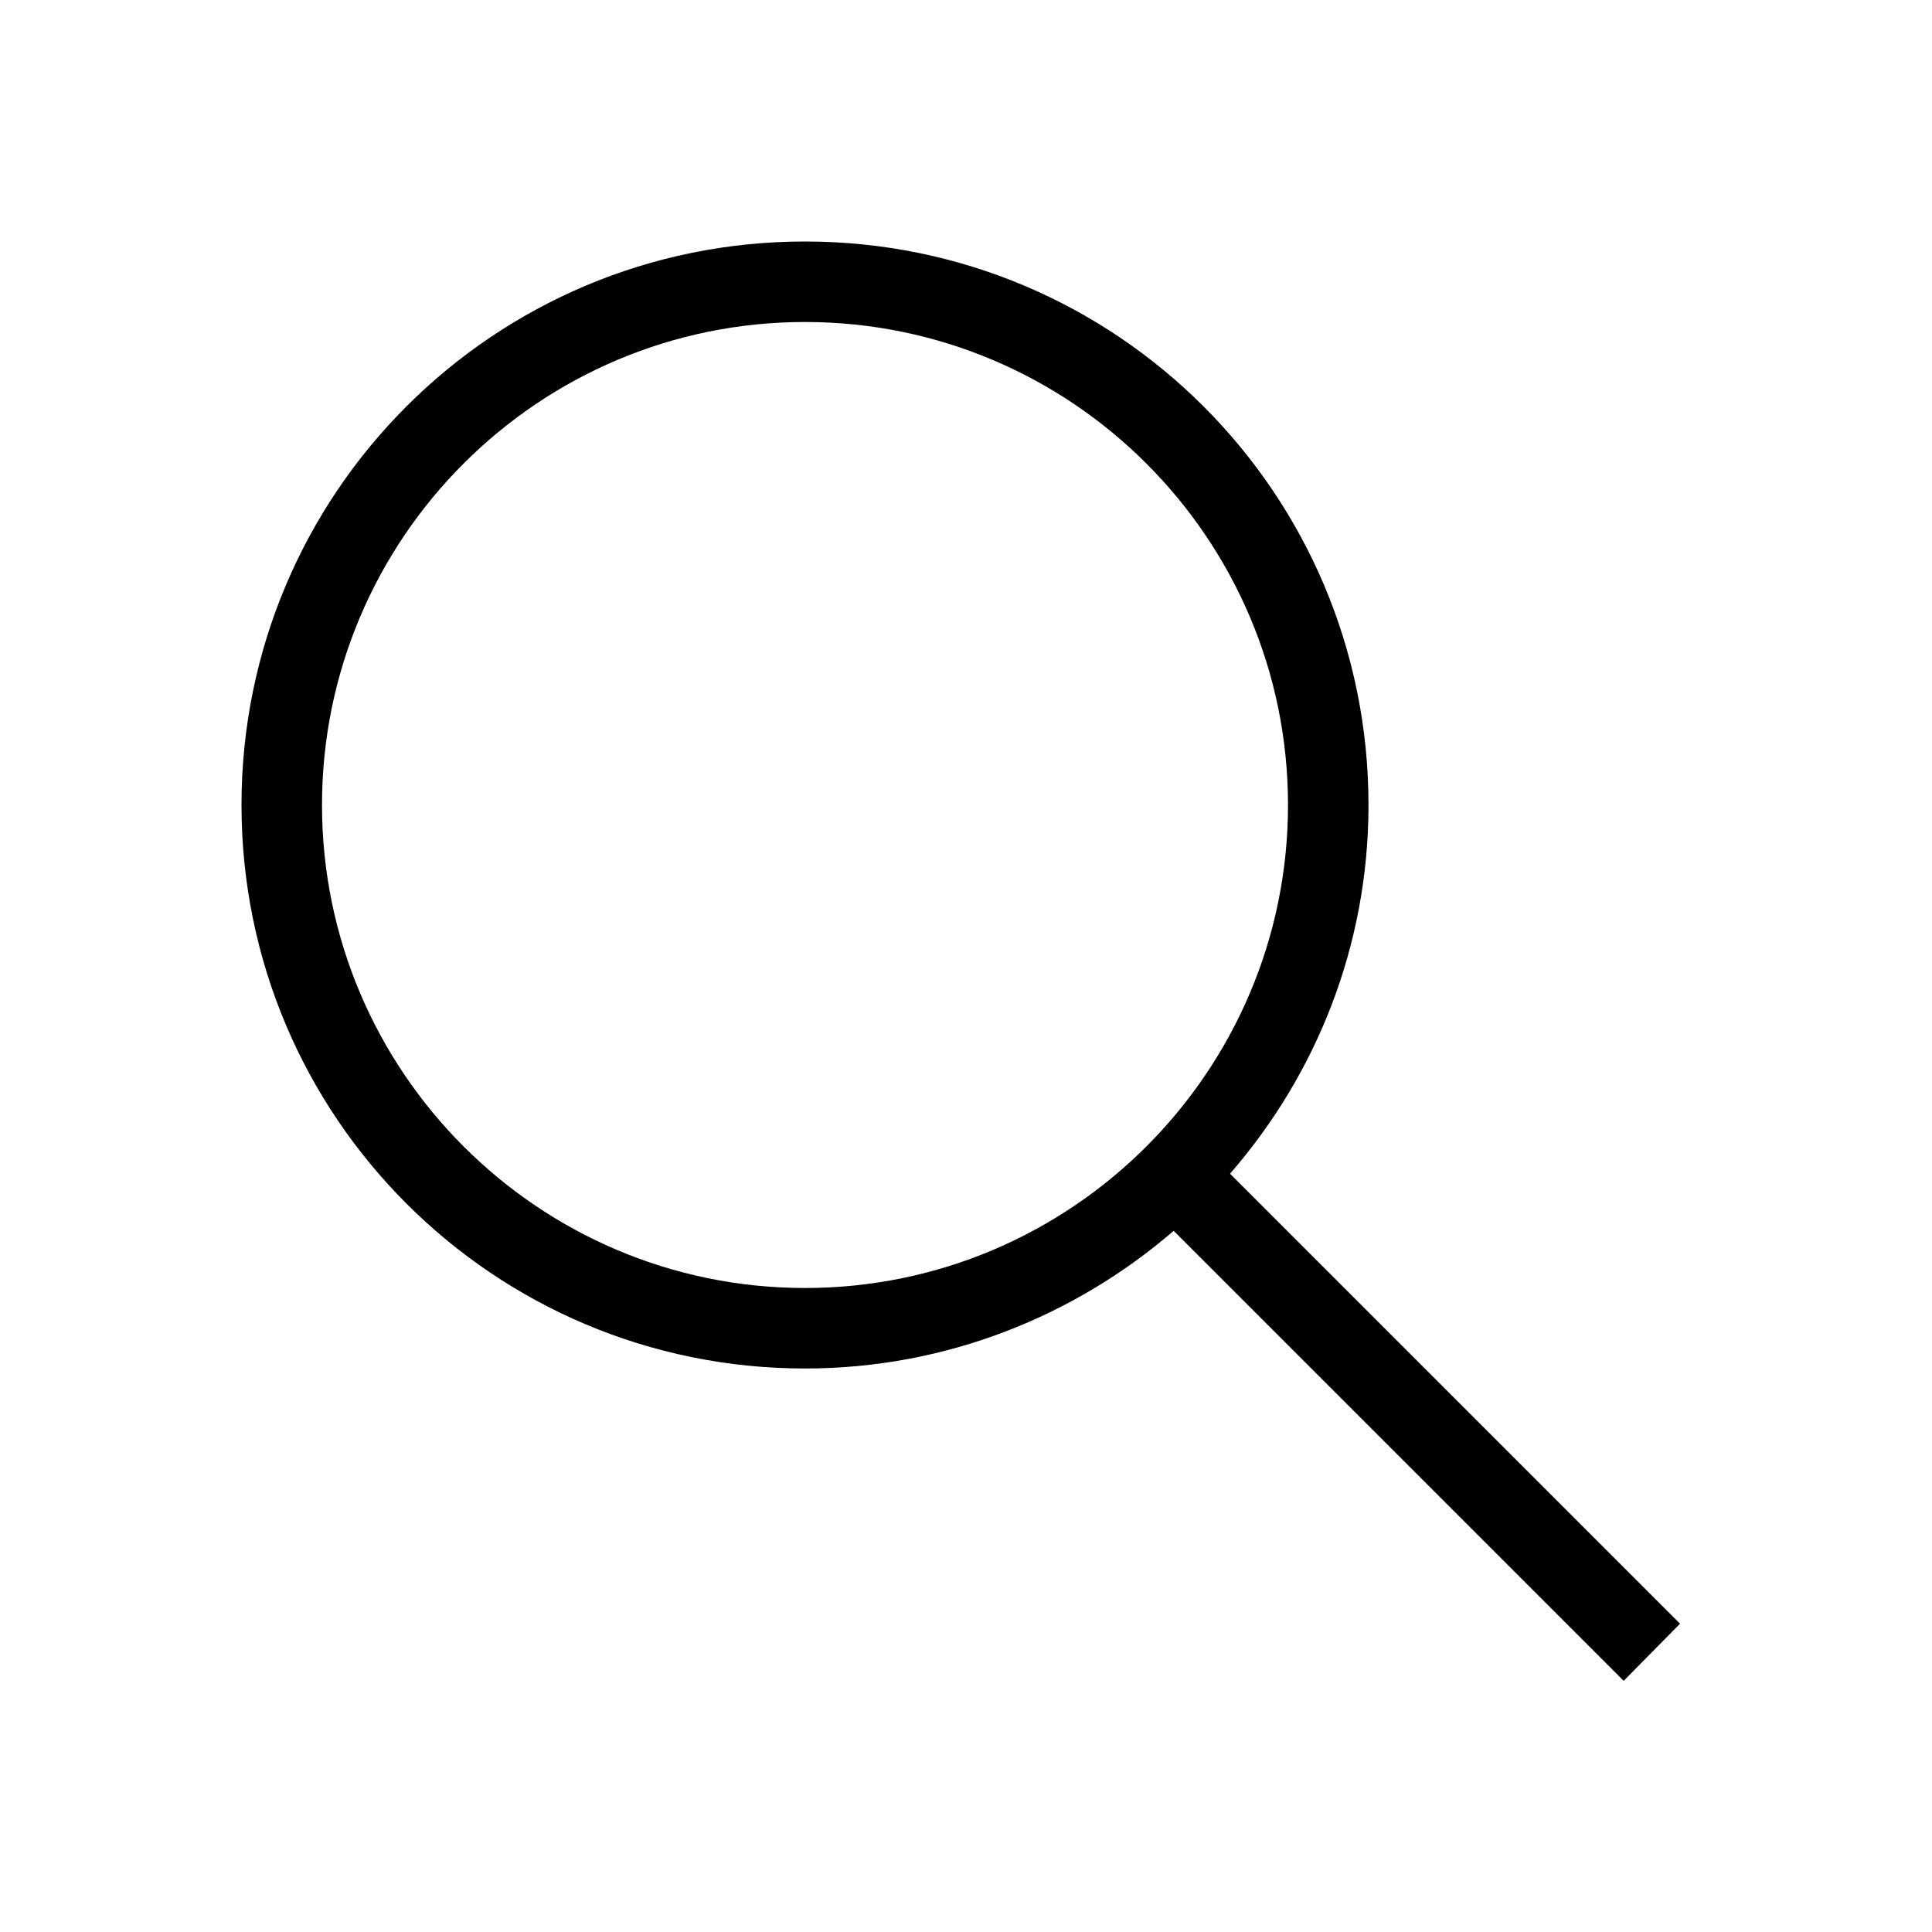
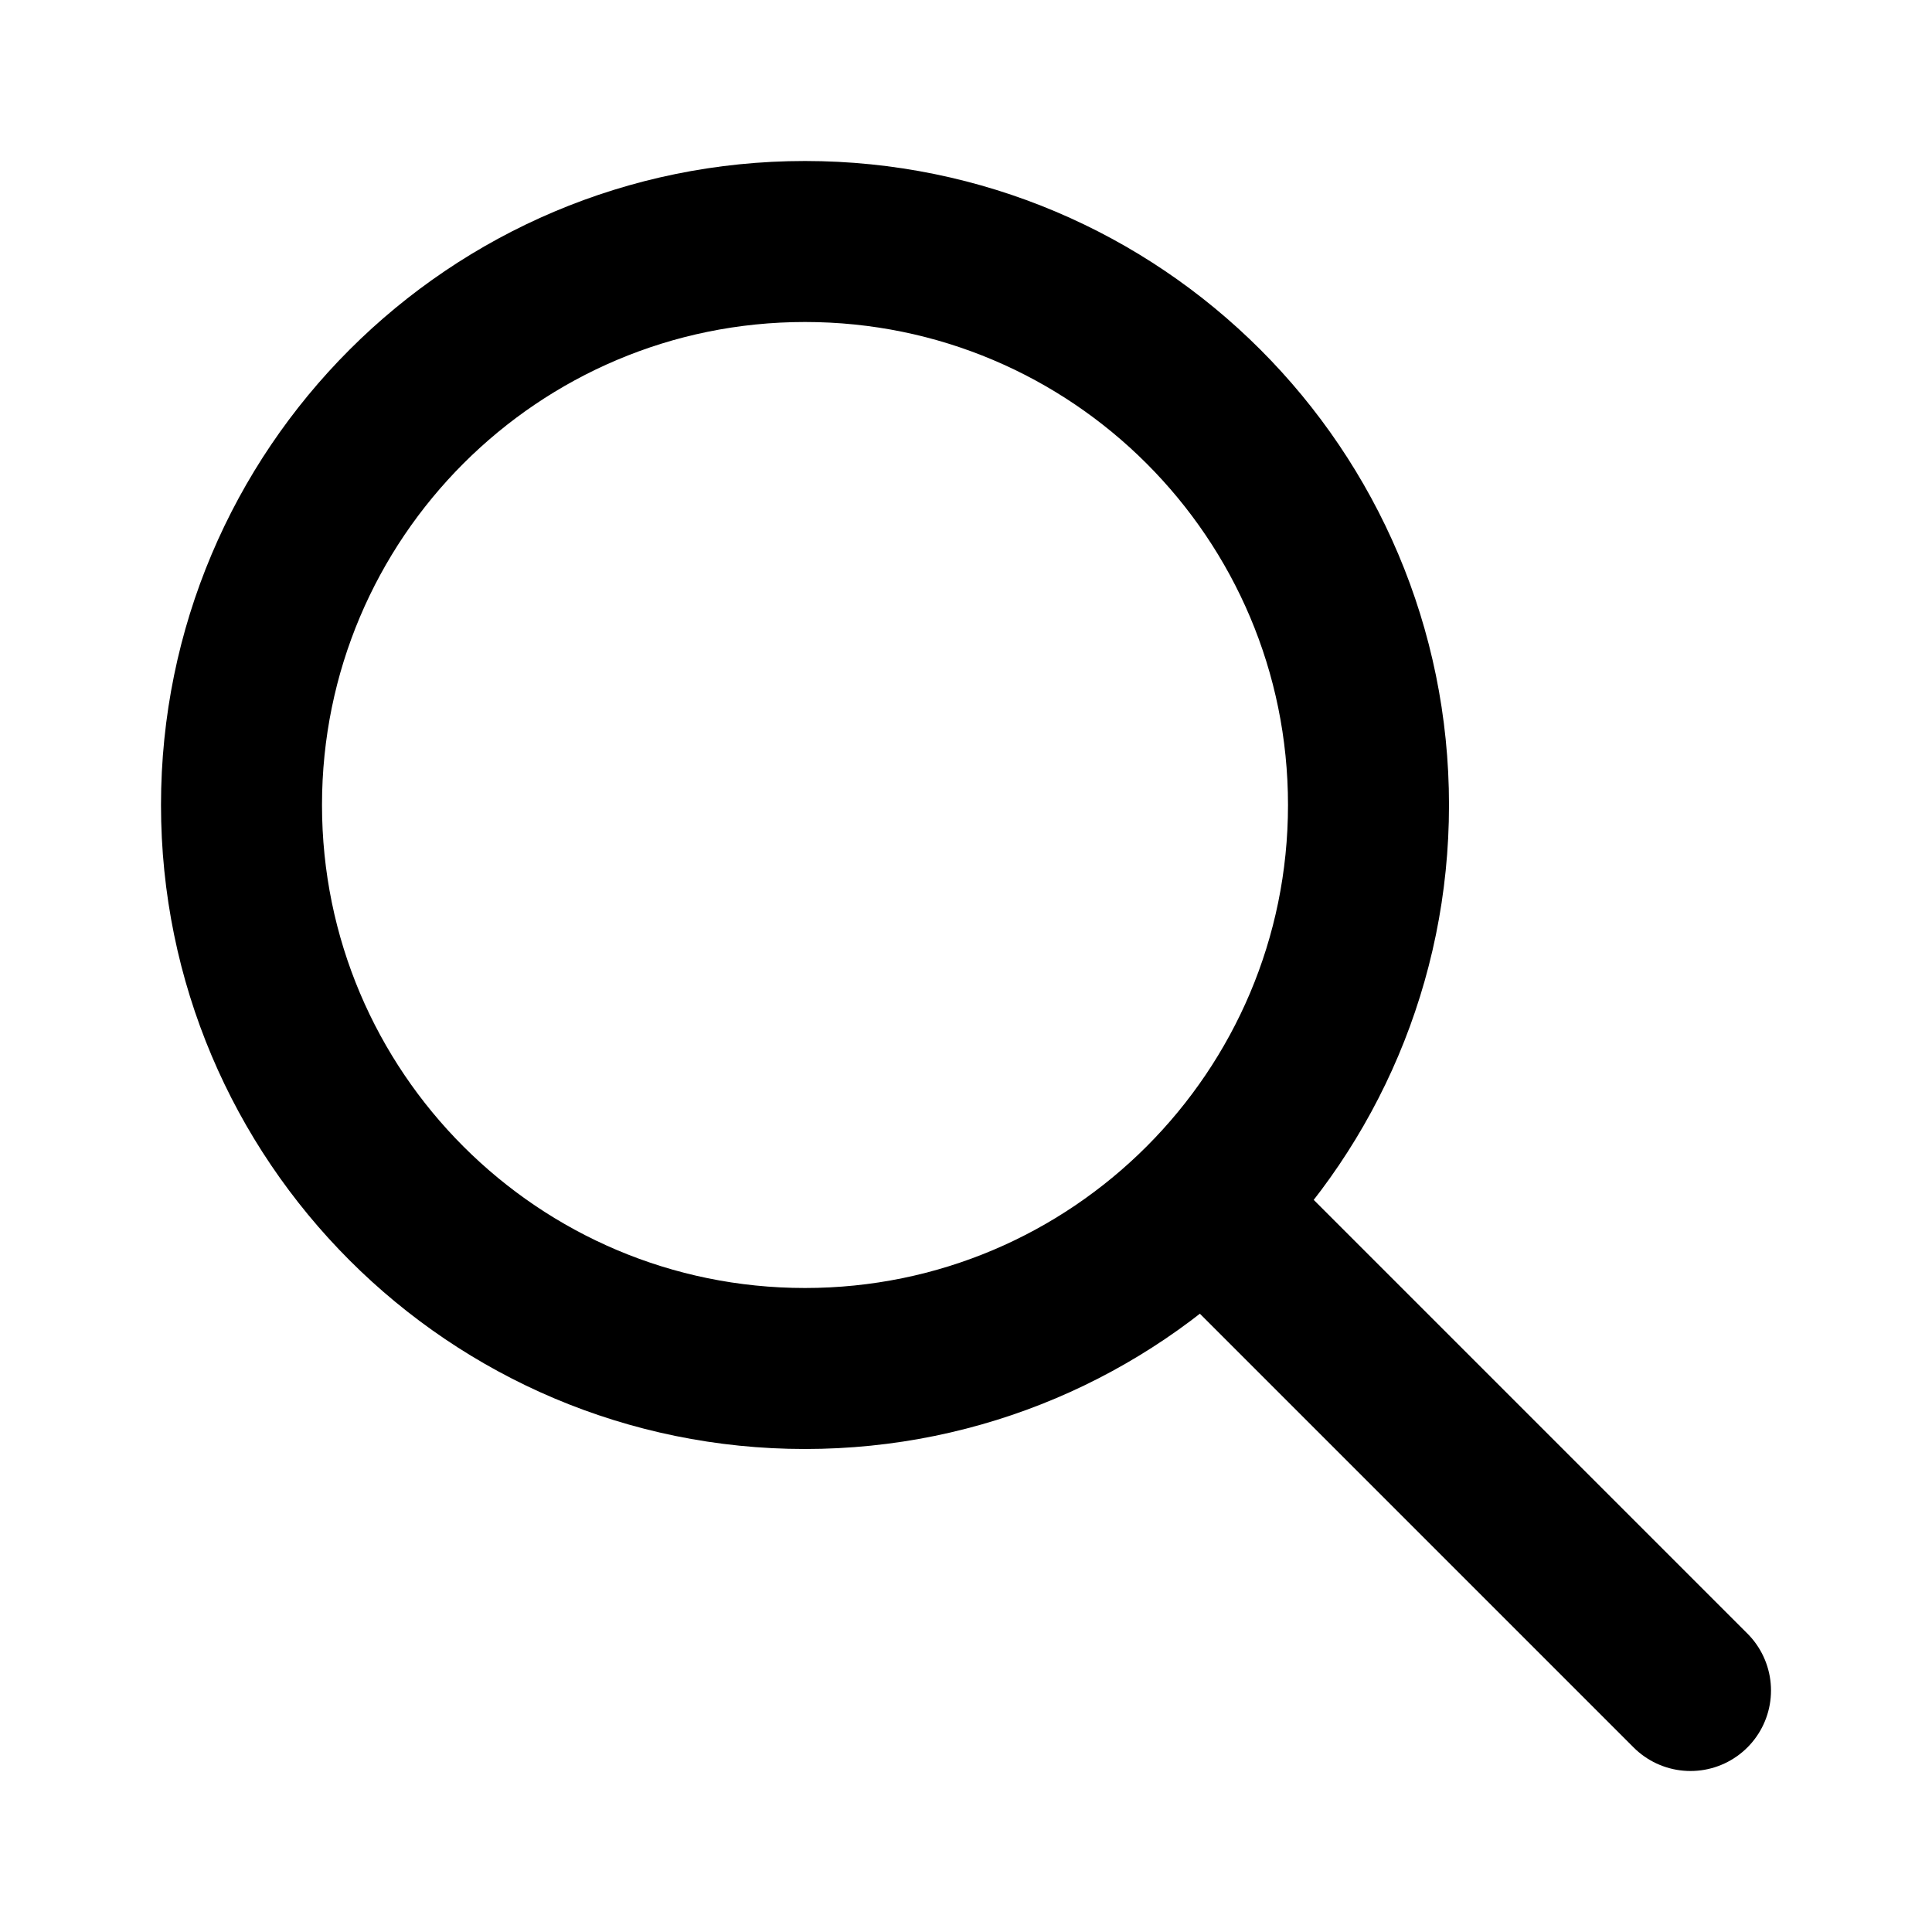
- <svg xmlns="http://www.w3.org/2000/svg" viewBox="0 0 24 24" preserveAspectRatio="xMidYMid meet" focusable="false" class="style-scope yt-icon" style="pointer-events: none; display: block; width: 100%; height: 100%;">
-   <g class="style-scope yt-icon">
-     <path d="M20.87,20.17l-5.59-5.59C16.35,13.35,17,11.75,17,10c0-3.87-3.13-7-7-7s-7,3.13-7,7s3.13,7,7,7c1.75,0,3.35-0.65,4.58-1.71 l5.59,5.59L20.87,20.17z M10,16c-3.31,0-6-2.69-6-6s2.69-6,6-6s6,2.69,6,6S13.31,16,10,16z" class="style-scope yt-icon" />
-   </g>
+ <svg xmlns="http://www.w3.org/2000/svg" width="24" height="24" viewBox="0 0 24 24" fill="none" stroke="currentColor" stroke-width="2" stroke-linecap="round" stroke-linejoin="round" class="icon icon-tabler icons-tabler-outline icon-tabler-search">
+   <path stroke="none" d="M0 0h24v24H0z" fill="none" />
+   <path d="M10 10m-7 0a7 7 0 1 0 14 0a7 7 0 1 0 -14 0" />
+   <path d="M21 21l-6 -6" />
</svg>
